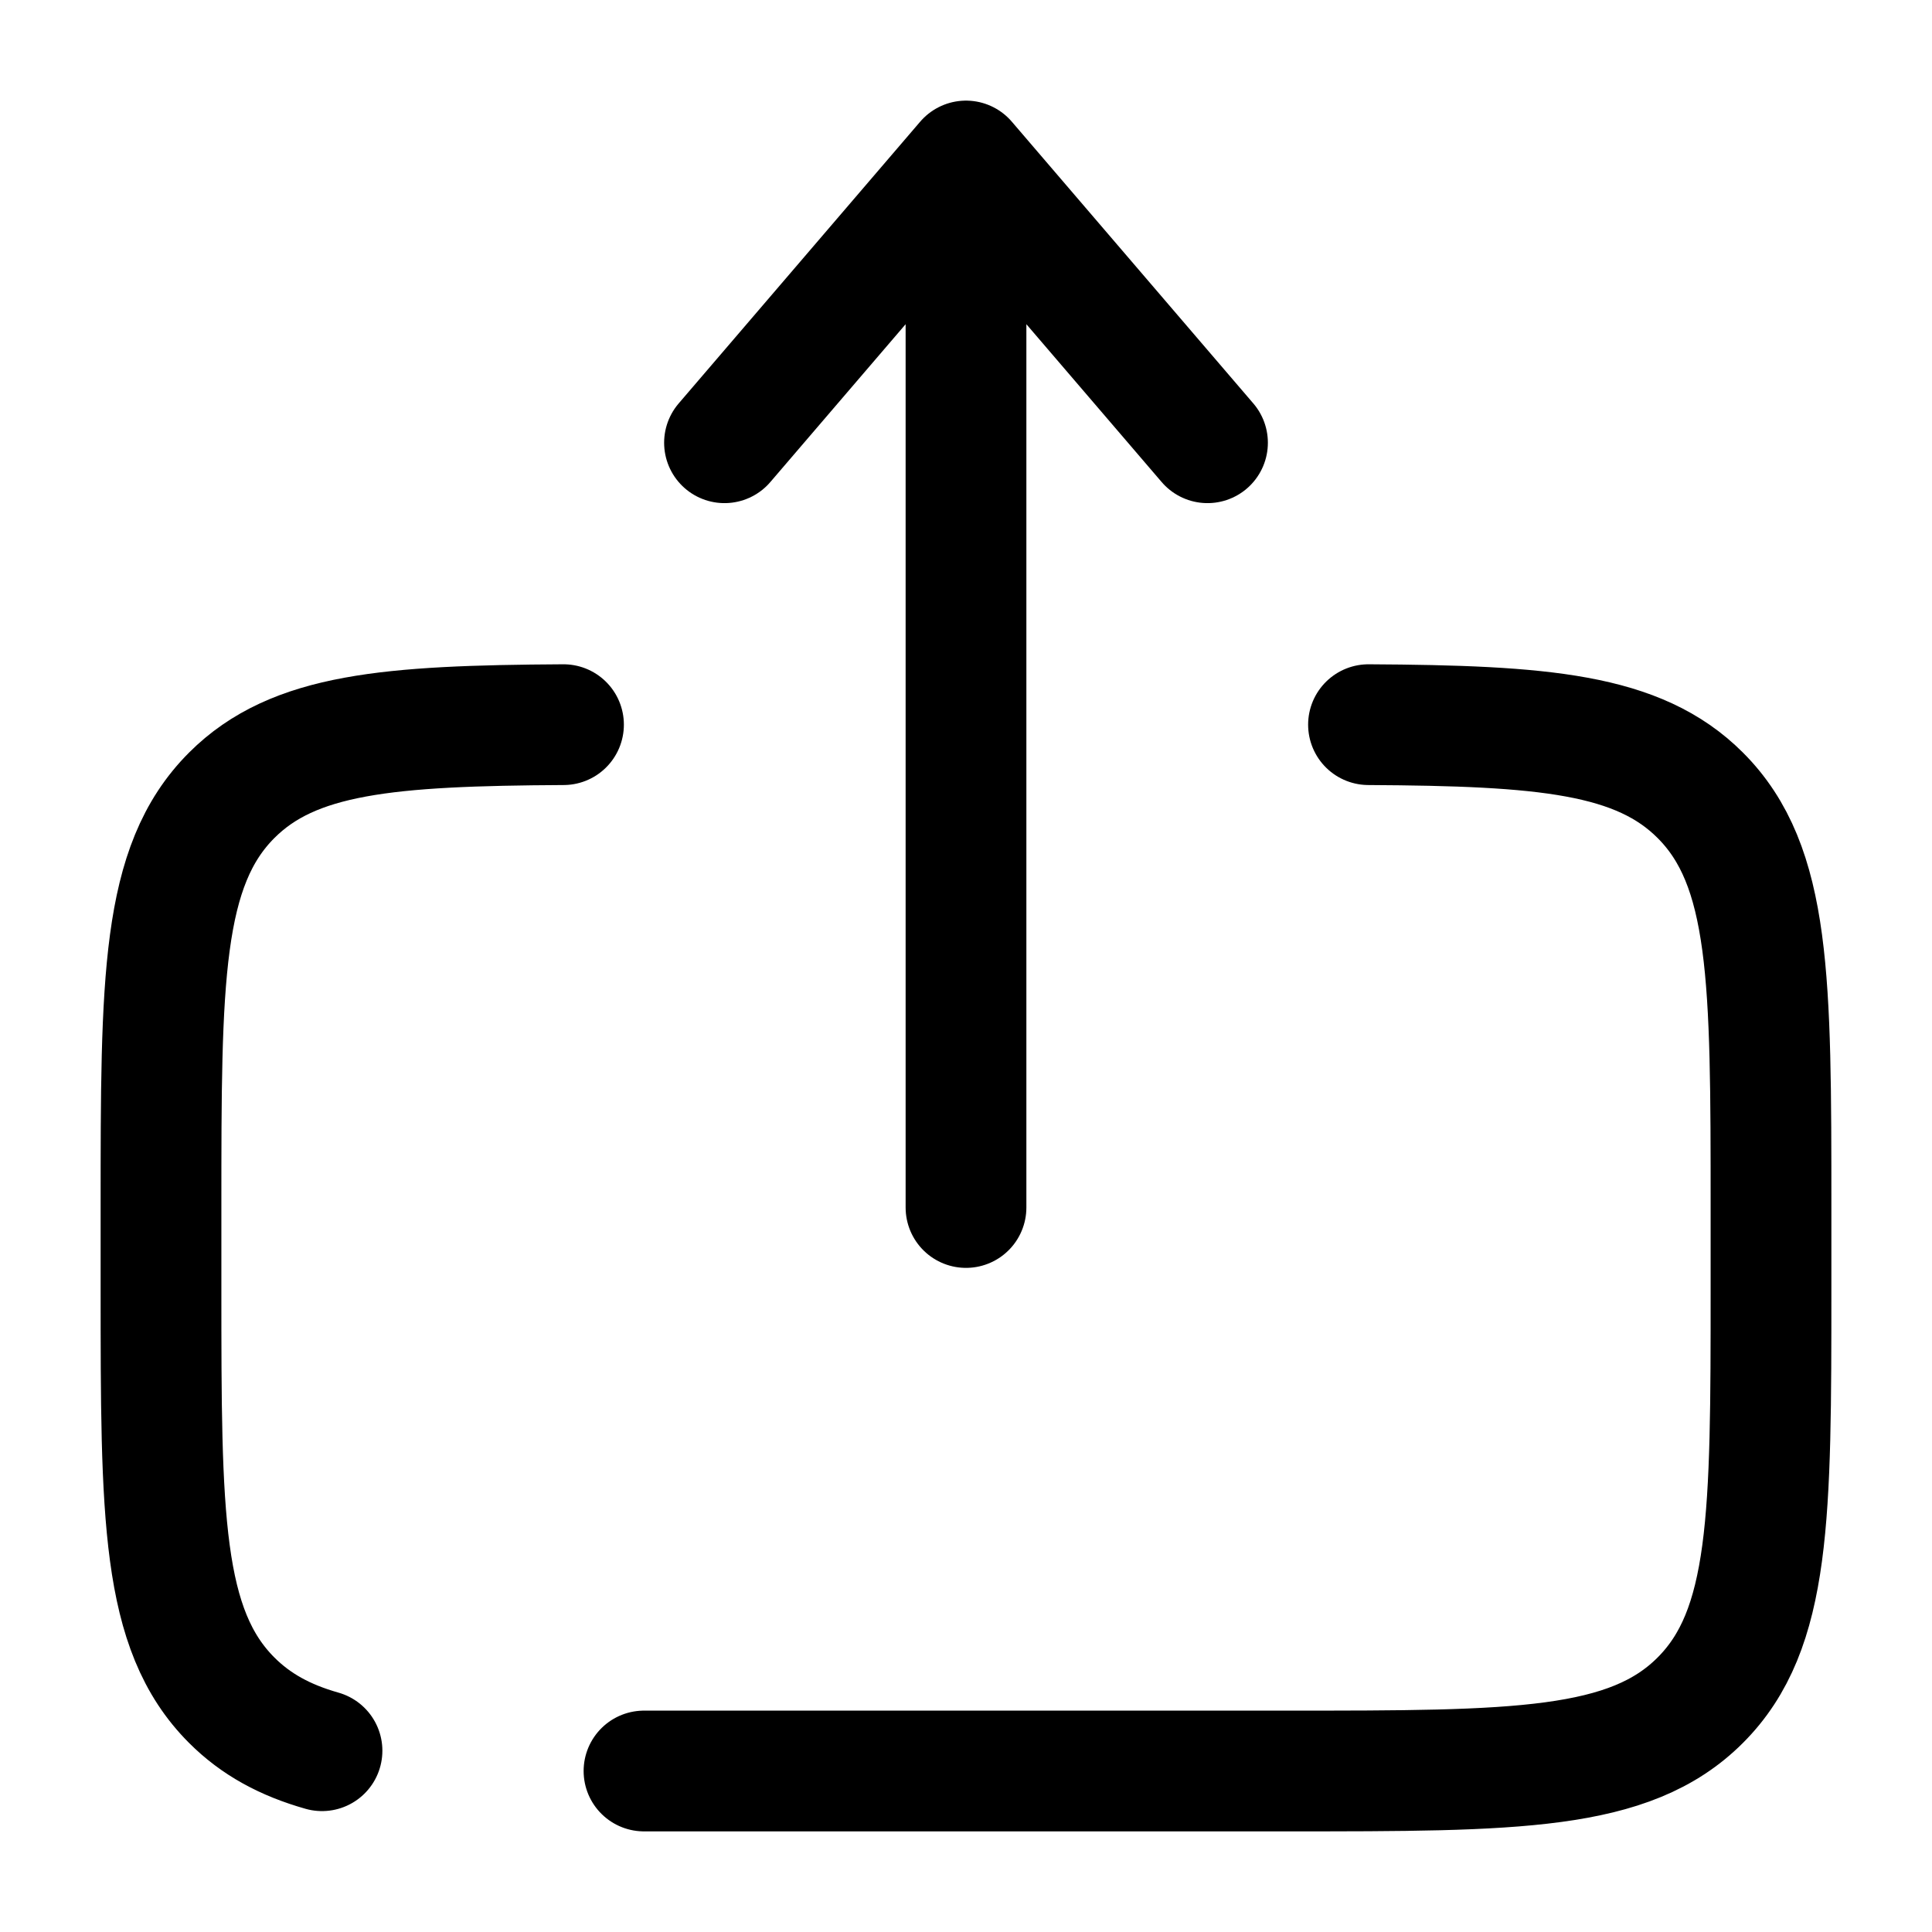
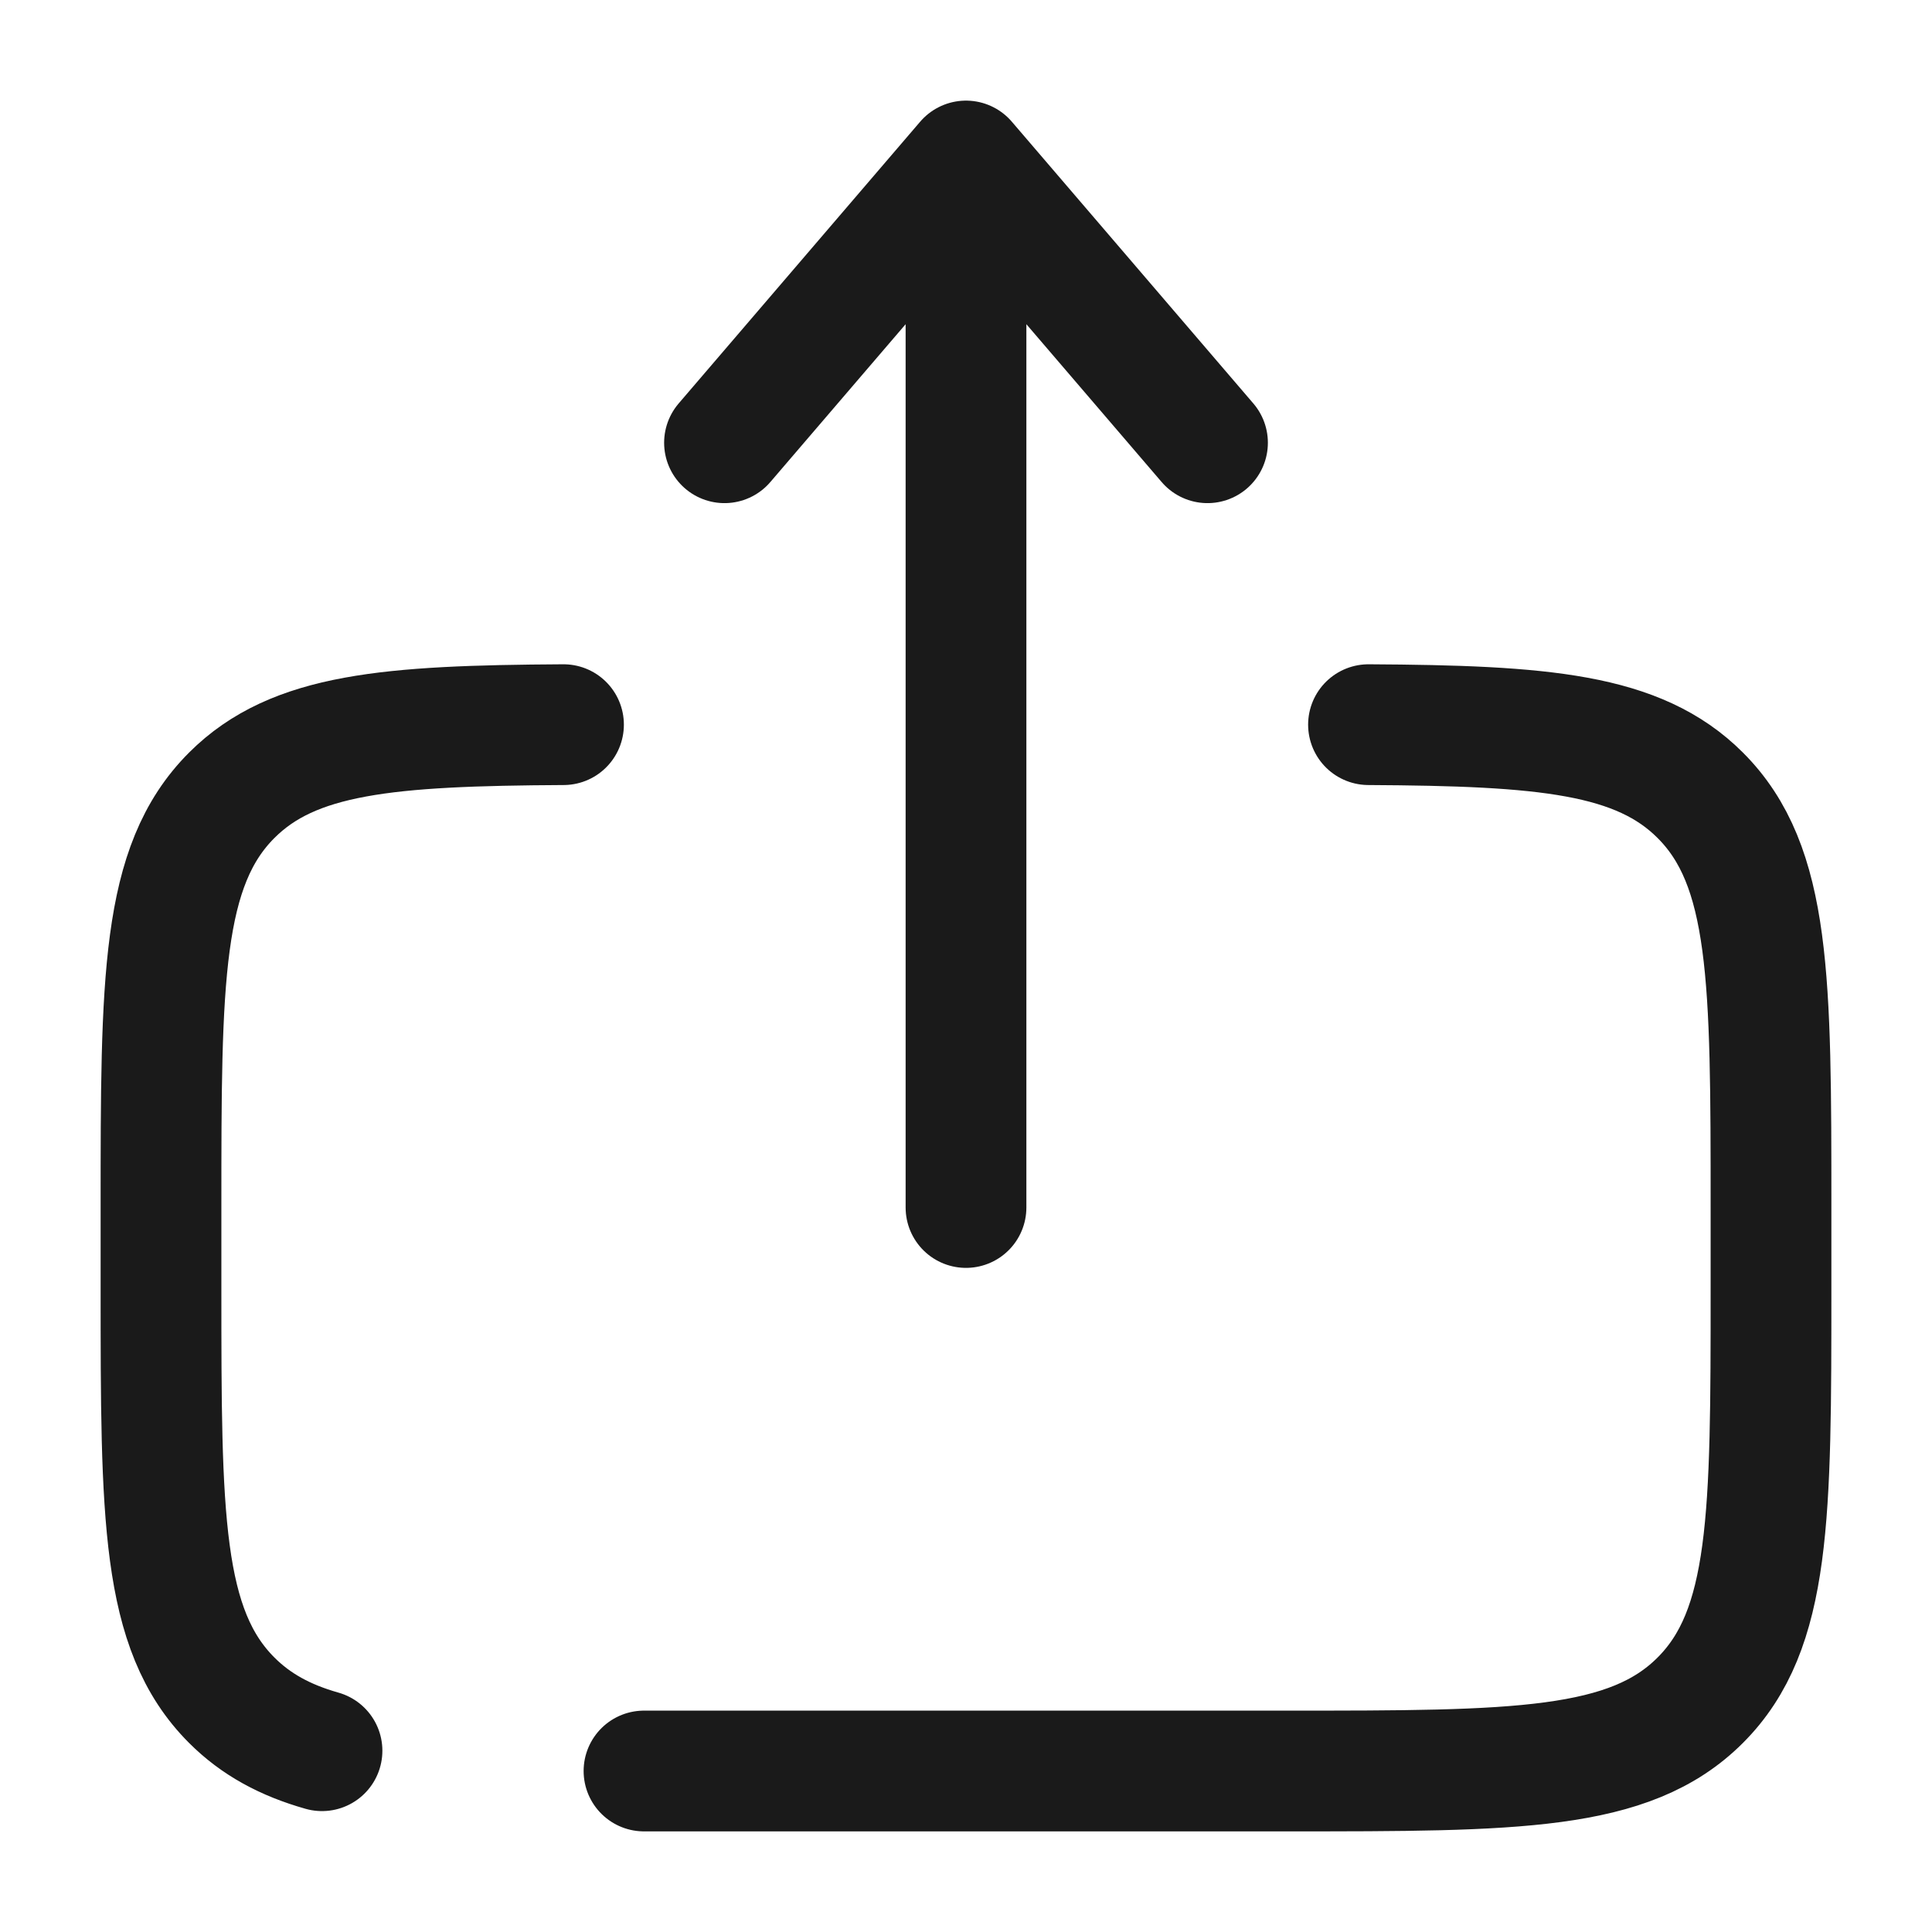
<svg xmlns="http://www.w3.org/2000/svg" viewBox="0 0 24 24" fill="none" id="Upload--Streamline-Solar-Broken" height="24" width="24">
-   <path d="m12 15 0 -13m0 0 3 3.5M12 2 9 5.5" stroke="#000000" stroke-linecap="round" stroke-linejoin="round" stroke-width="1.5" />
-   <path d="M8 22h8c2.828 0 4.243 0 5.121 -0.879C22 20.243 22 18.829 22 16v-1c0 -2.828 0 -4.243 -0.879 -5.121 -0.768 -0.768 -1.946 -0.865 -4.121 -0.877m-10 0c-2.175 0.012 -3.353 0.109 -4.121 0.877C2 10.758 2 12.172 2 15l0 1c0 2.828 0 4.243 0.879 5.121 0.3 0.3 0.662 0.497 1.121 0.627" stroke="#000000" stroke-linecap="round" stroke-width="1.5" />
+   <path d="m12 15 0 -13m0 0 3 3.5M12 2 9 5.5" stroke="#1A1A1A" stroke-linecap="round" stroke-linejoin="round" stroke-width="1.5" />
+   <path d="M8 22h8c2.828 0 4.243 0 5.121 -0.879C22 20.243 22 18.829 22 16v-1c0 -2.828 0 -4.243 -0.879 -5.121 -0.768 -0.768 -1.946 -0.865 -4.121 -0.877m-10 0c-2.175 0.012 -3.353 0.109 -4.121 0.877C2 10.758 2 12.172 2 15l0 1c0 2.828 0 4.243 0.879 5.121 0.3 0.3 0.662 0.497 1.121 0.627" stroke="#1A1A1A" stroke-linecap="round" stroke-width="1.5" />
</svg>
